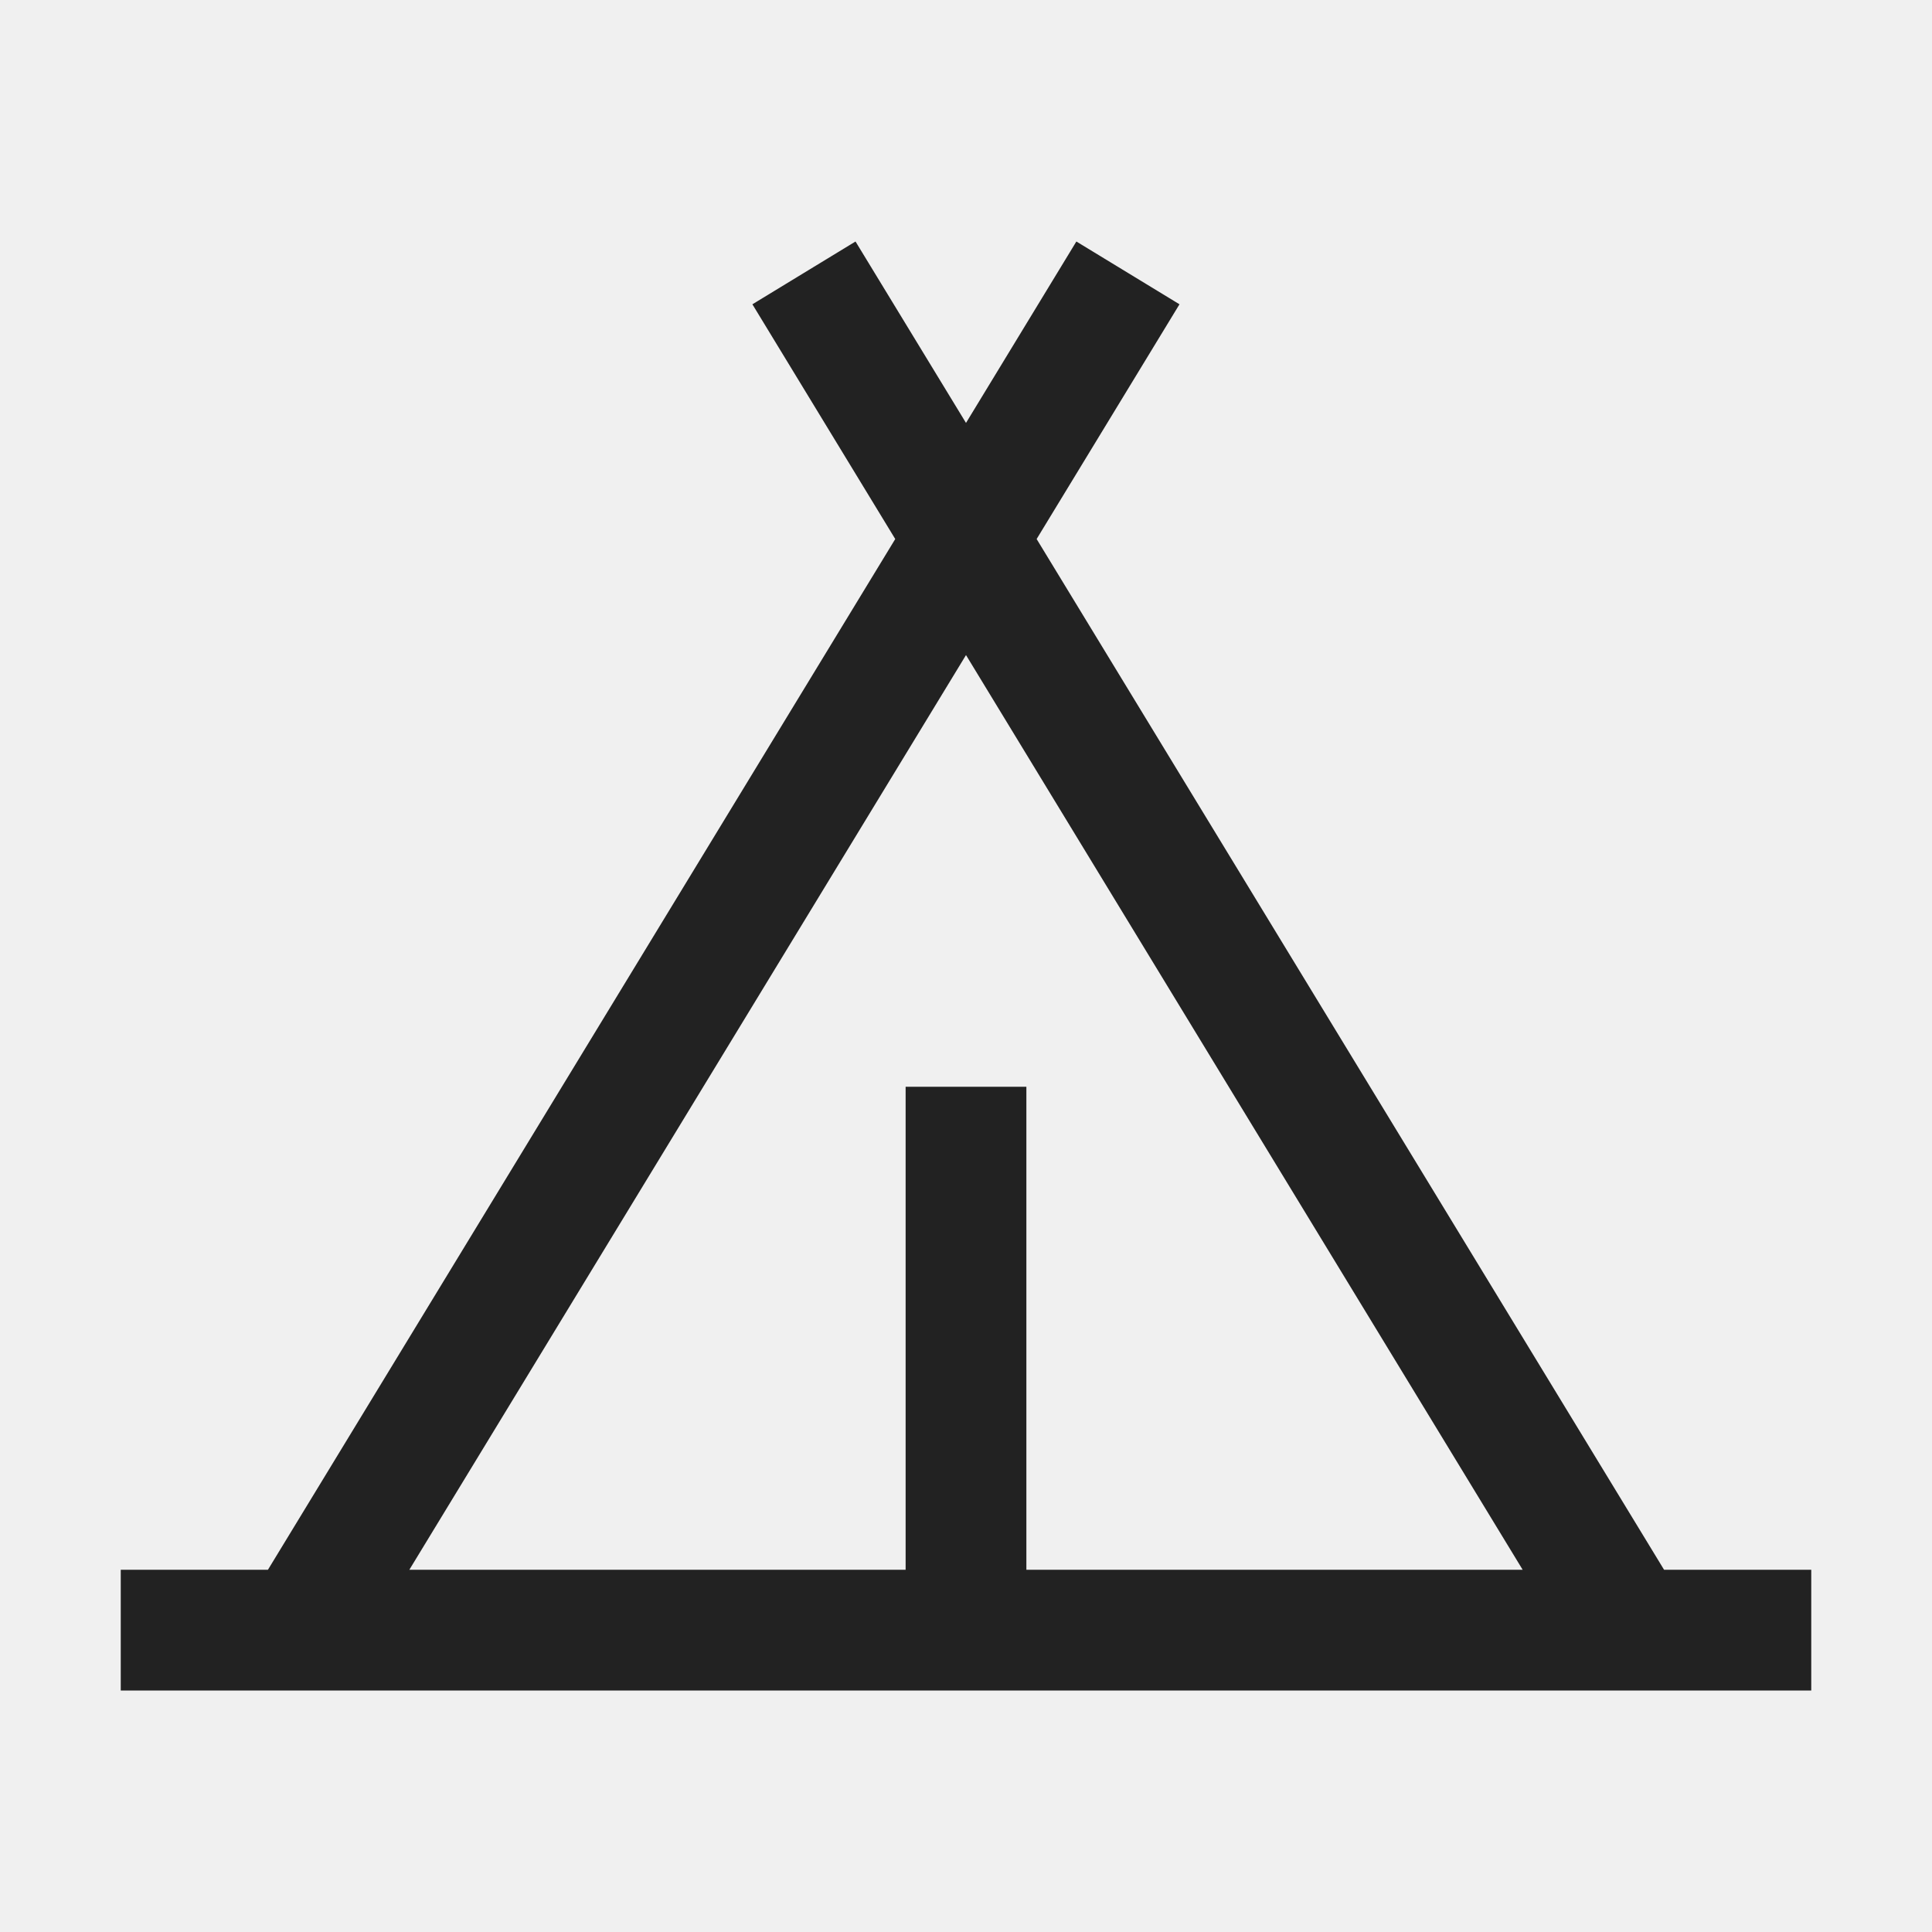
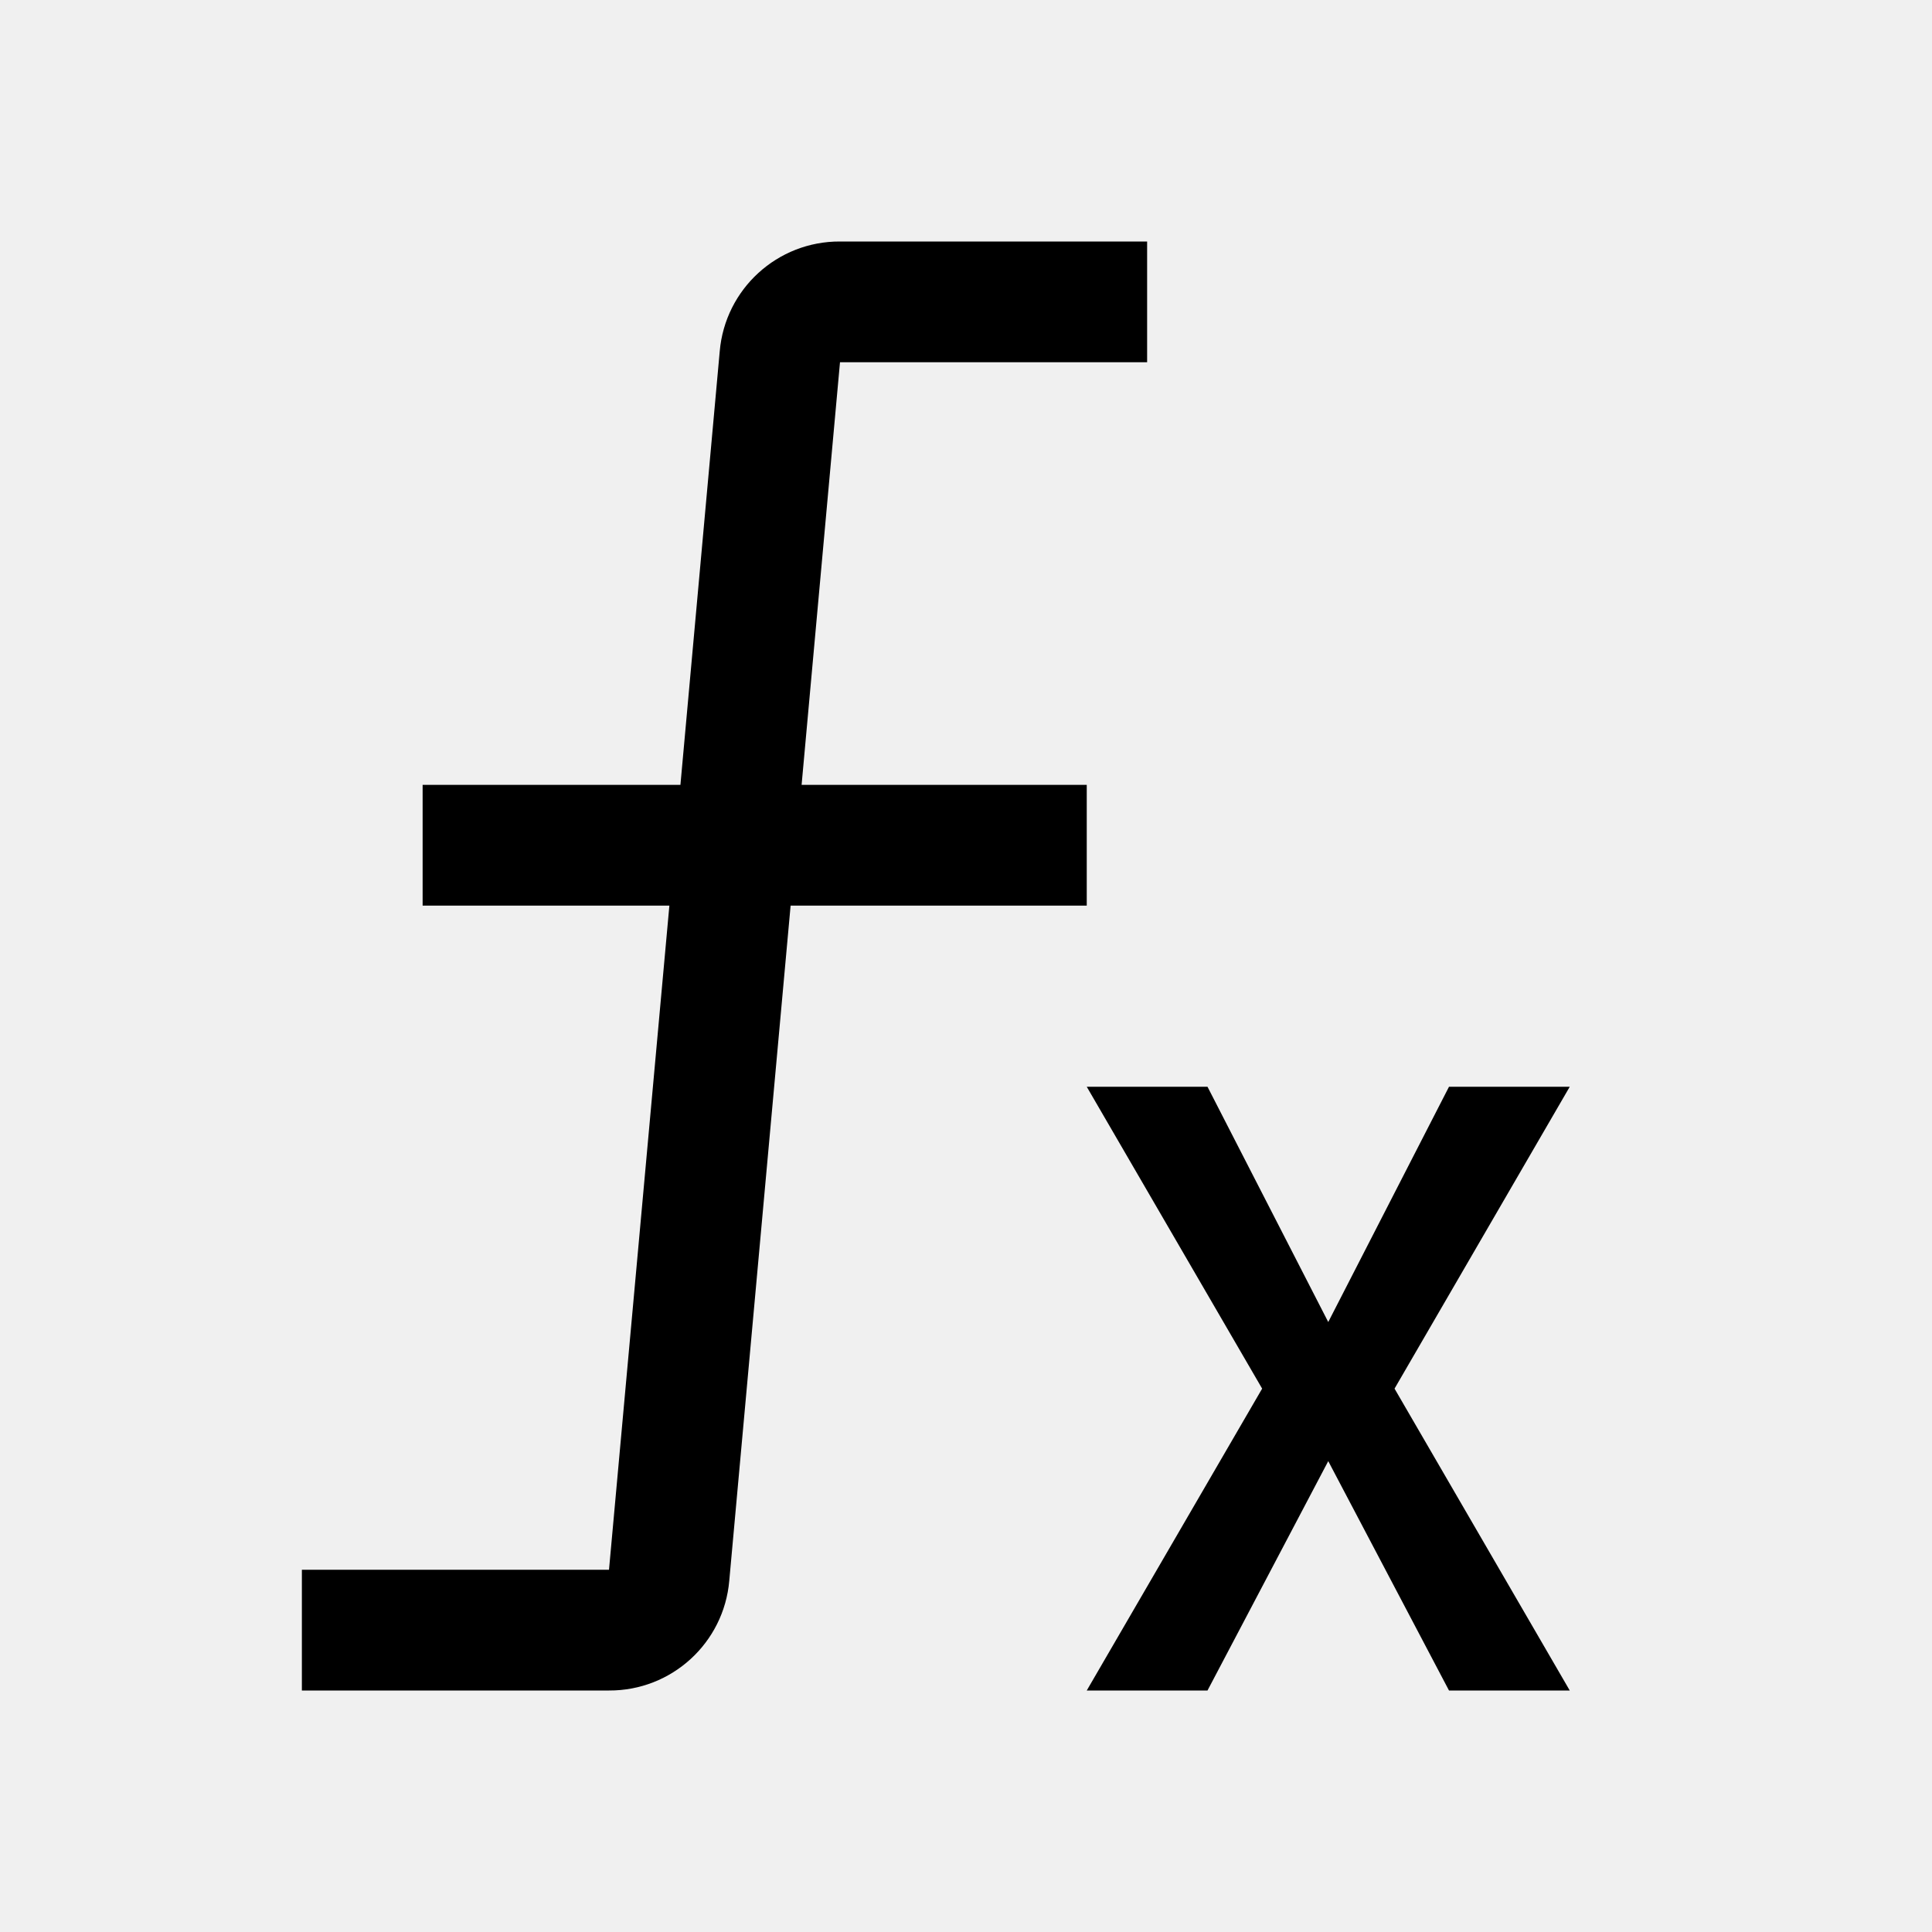
- <svg xmlns="http://www.w3.org/2000/svg" viewBox="0 0 32 32">
-   <style>
-     path { fill: #222; }
-     @media (prefers-color-scheme: dark) {
-       path { fill: #ffffff; }
-     }
-   </style>
-   <path d="M27.562 26L17.17 8.928l2.366-3.888L17.828 4L16 7.005L14.17 4l-1.708 1.04l2.366 3.888L4.438 26H2v2h28v-2zM16 10.85L25.22 26H17v-8h-2v8H6.78z" />
+ <svg xmlns="http://www.w3.org/2000/svg" aria-hidden="true" role="img" class="iconify iconify--carbon" width="32" height="32" preserveAspectRatio="xMidYMid meet" viewBox="0 0 32 32">
+   <path d="M26 18h-2l-2 3.897L20 18h-2l2.905 5L18 28h2l2-3.799L24 28h2l-2.902-5L26 18z" fill="currentColor" />
+   <path d="M19 6V4h-5.087a1.99 1.99 0 0 0-1.992 1.819L11.27 13H7v2h4.087l-1 11H5v2h5.087a1.99 1.99 0 0 0 1.992-1.819L13.095 15H18v-2h-4.723l.636-7z" fill="currentColor" />
</svg>
